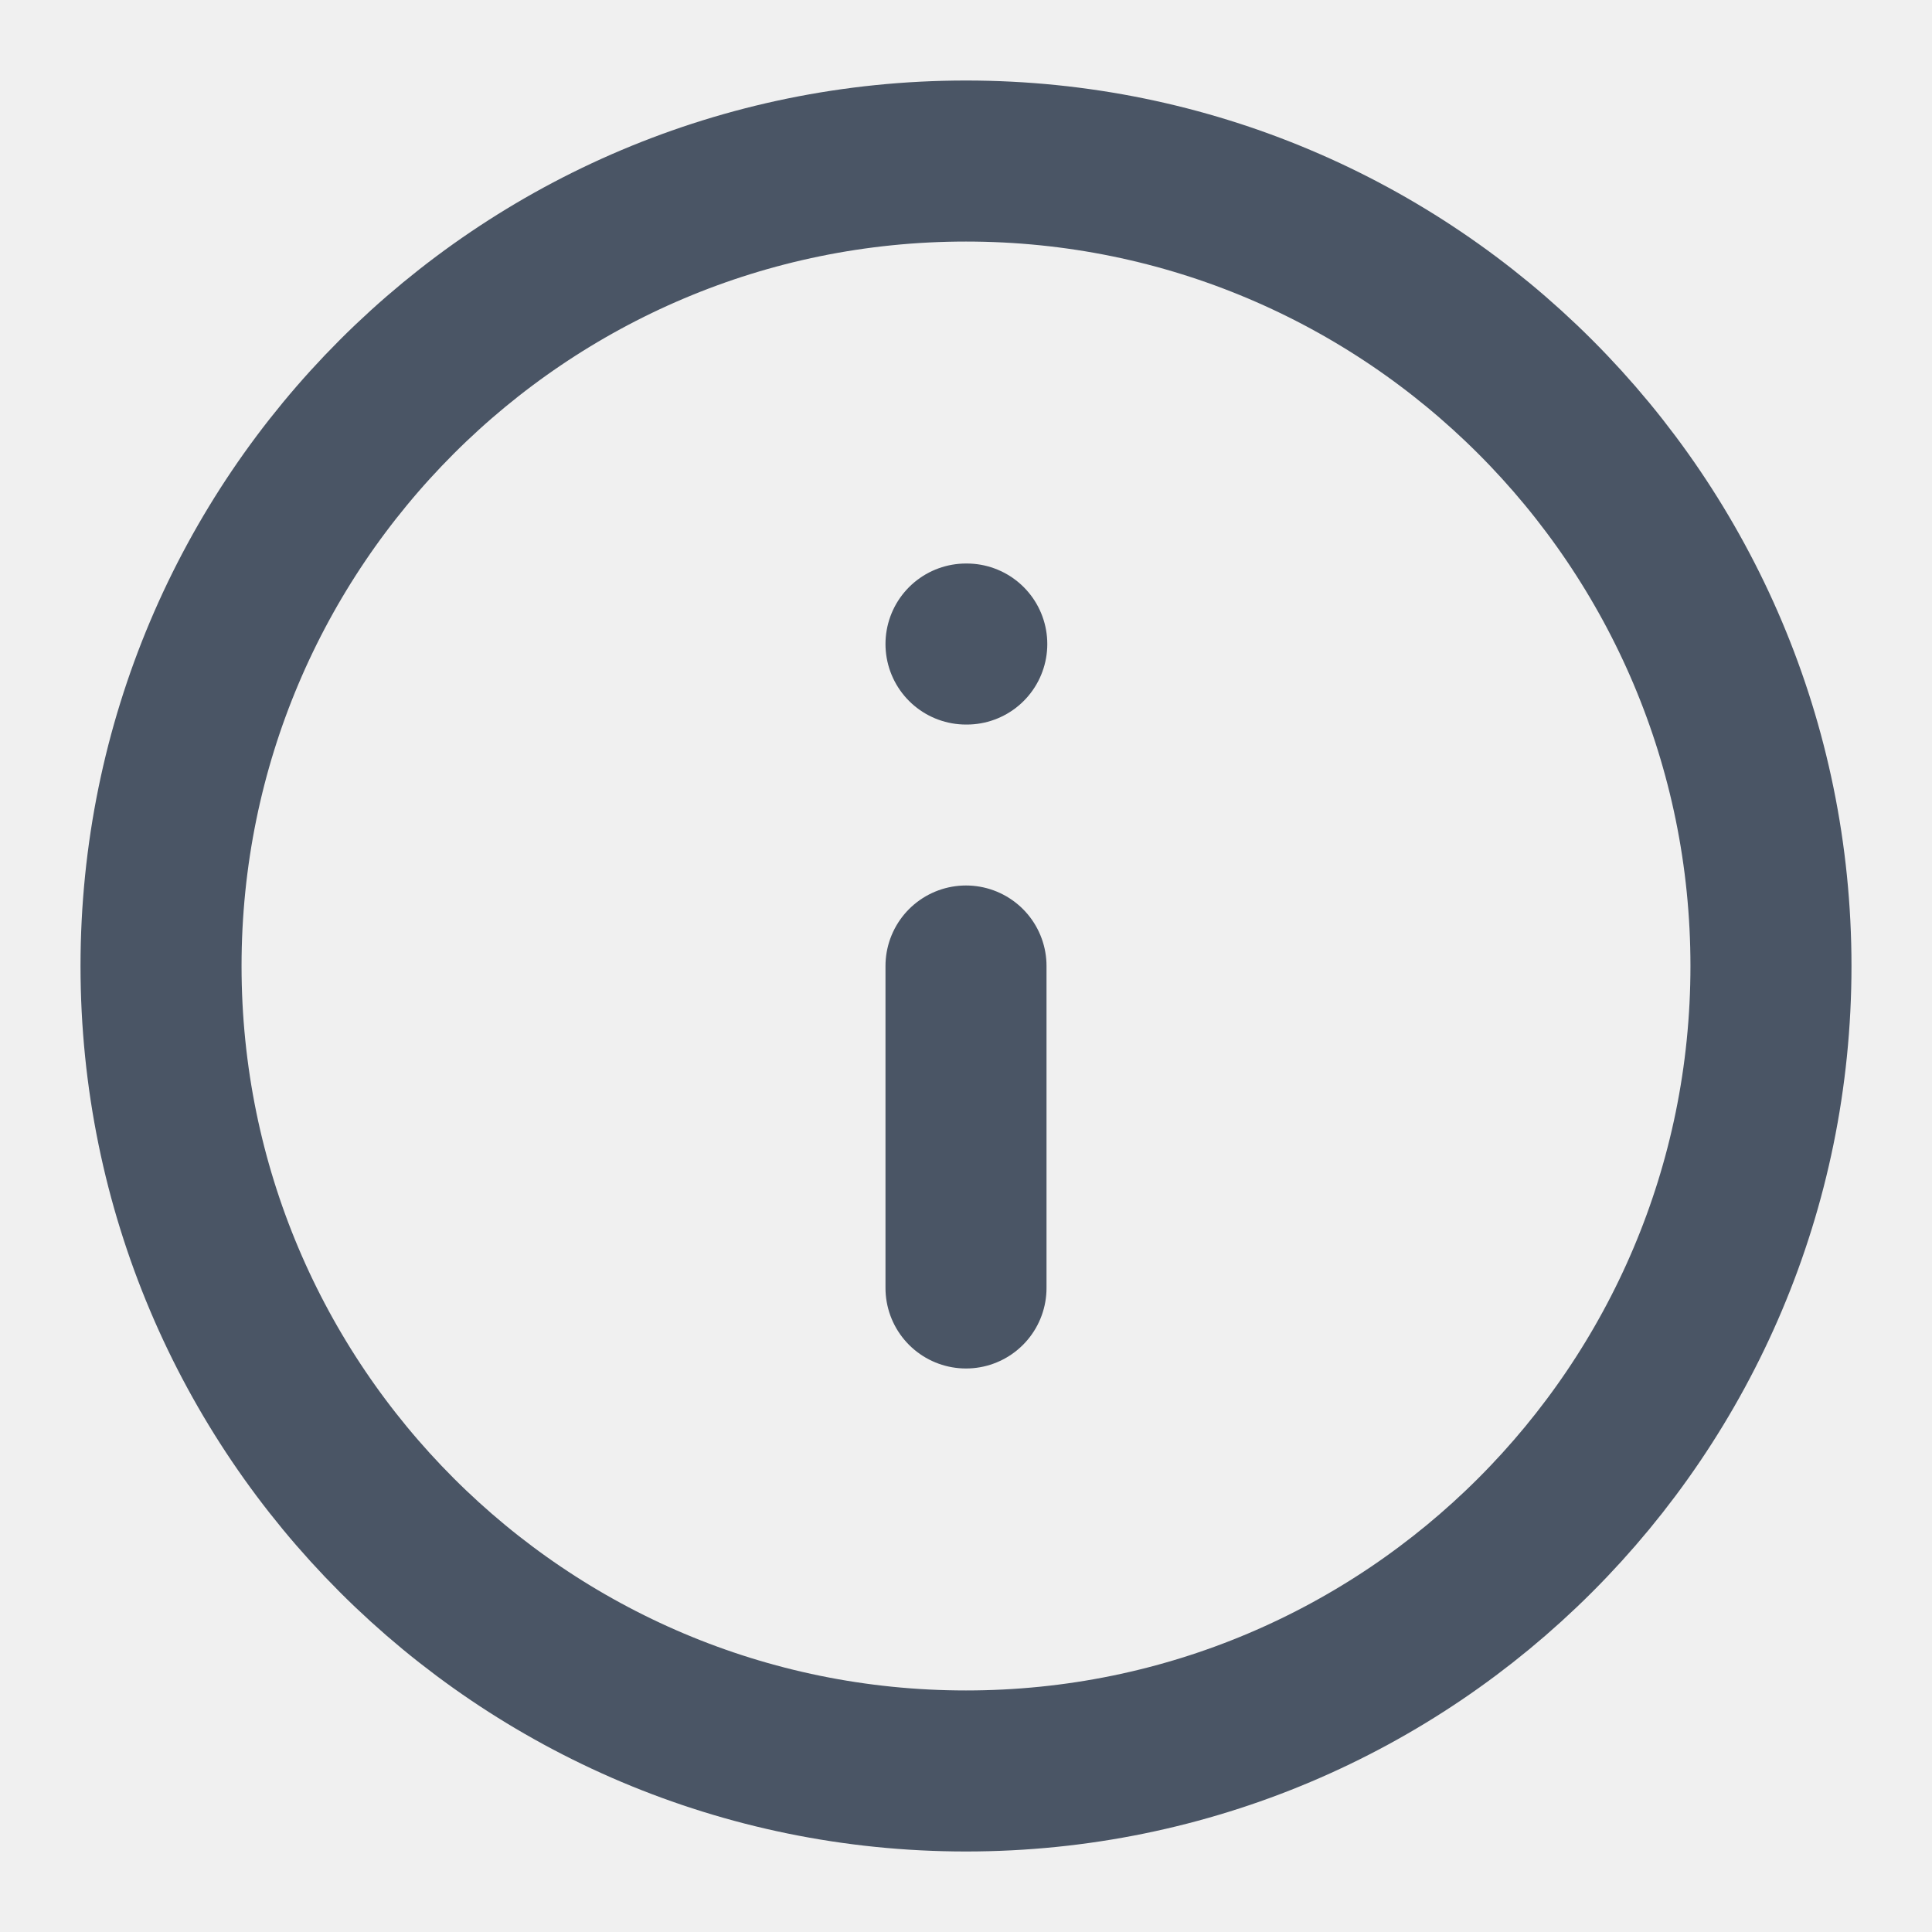
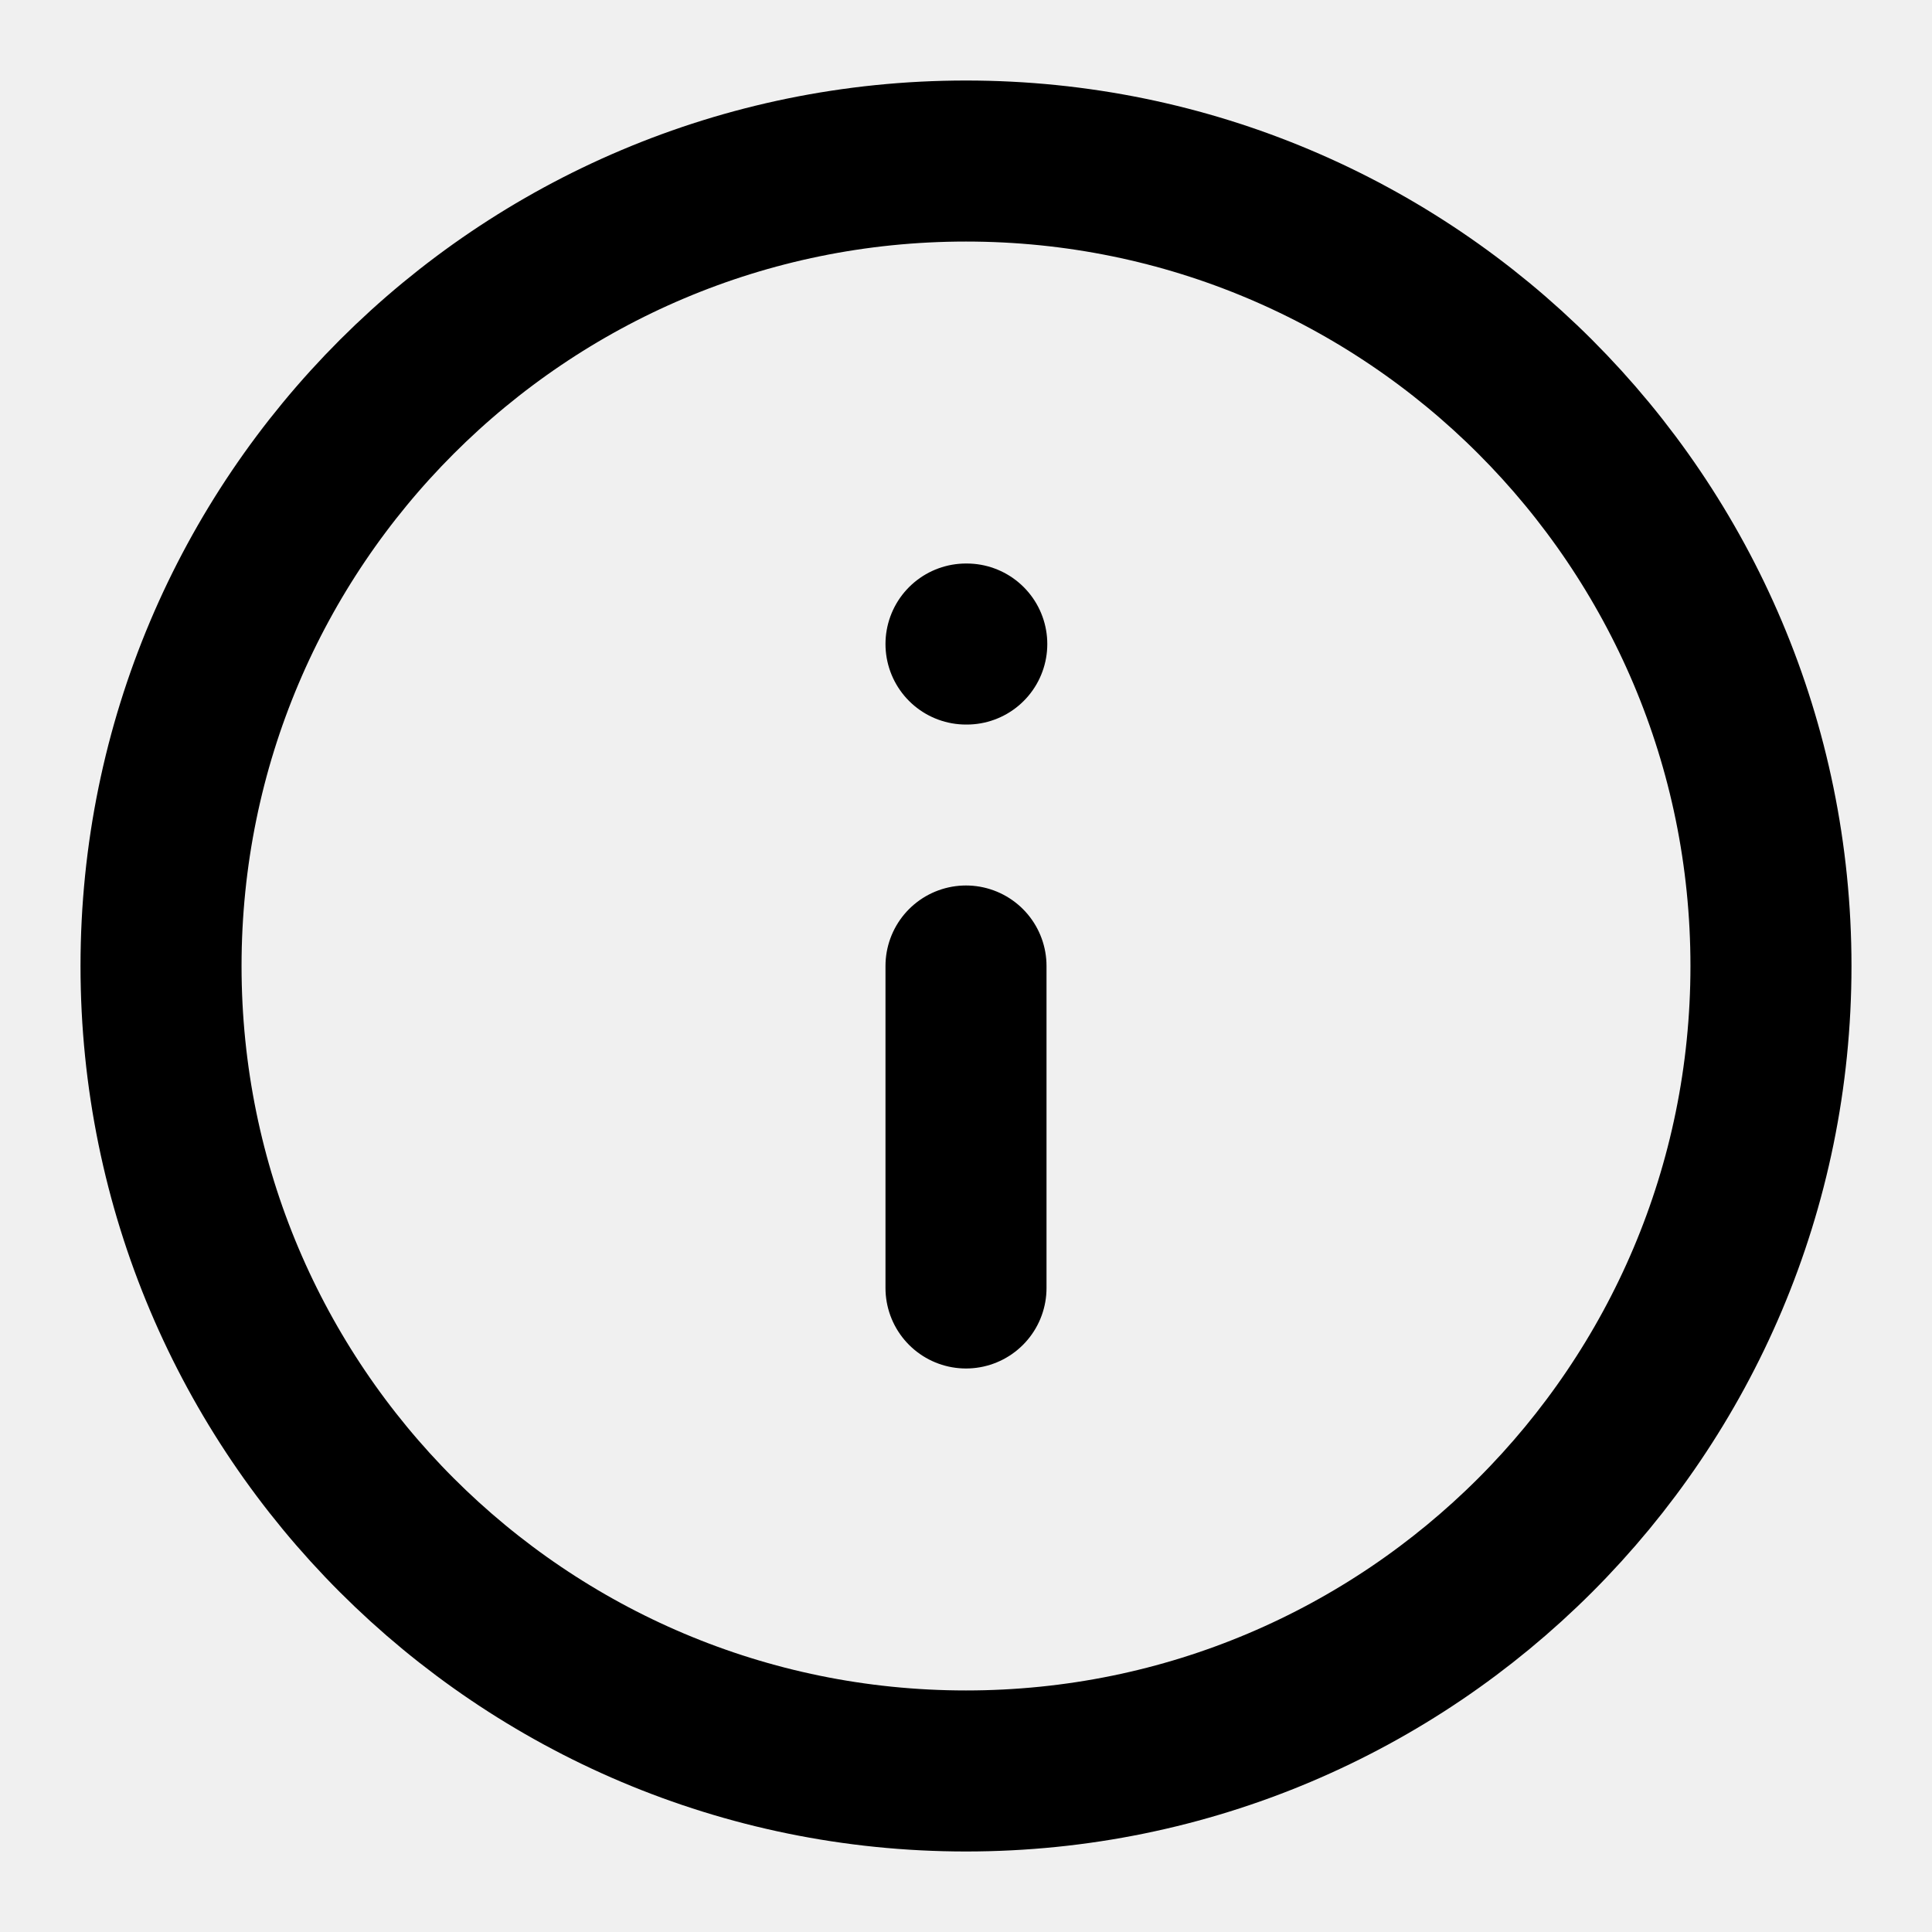
- <svg xmlns="http://www.w3.org/2000/svg" width="20" height="20" viewBox="0 0 20 20" fill="none">
-   <g clip-path="url(#clip0_621_1502)">
-     <path d="M10 18.333C14.602 18.333 18.333 14.602 18.333 10C18.333 5.398 14.602 1.667 10 1.667C5.397 1.667 1.667 5.398 1.667 10C1.667 14.602 5.397 18.333 10 18.333Z" stroke="#4A5565" stroke-width="1.667" stroke-linecap="round" stroke-linejoin="round" />
-     <path d="M10 13.333V10" stroke="#4A5565" stroke-width="1.667" stroke-linecap="round" stroke-linejoin="round" />
-     <path d="M10 6.667H10.008" stroke="#4A5565" stroke-width="1.667" stroke-linecap="round" stroke-linejoin="round" />
-   </g>
+ <svg xmlns="http://www.w3.org/2000/svg" width="20" height="20" fill="none" viewBox="0 0 20 20">
  <defs>
-     <clipPath id="clip0_621_1502">
-       <rect width="20" height="20" fill="white" />
+     <clipPath id="a">
+       <path fill="#fff" d="M0 0h20v20H0z" />
    </clipPath>
  </defs>
+   <g clip-path="url(#a)">
+     <path stroke="currentColor" stroke-linecap="round" stroke-linejoin="round" stroke-width="1.667" d="M10 18.333a8.333 8.333 0 1 0 0-16.666 8.333 8.333 0 0 0 0 16.666Zm0-5V10m0-3.333h.008" vector-effect="non-scaling-stroke" />
+   </g>
</svg>
